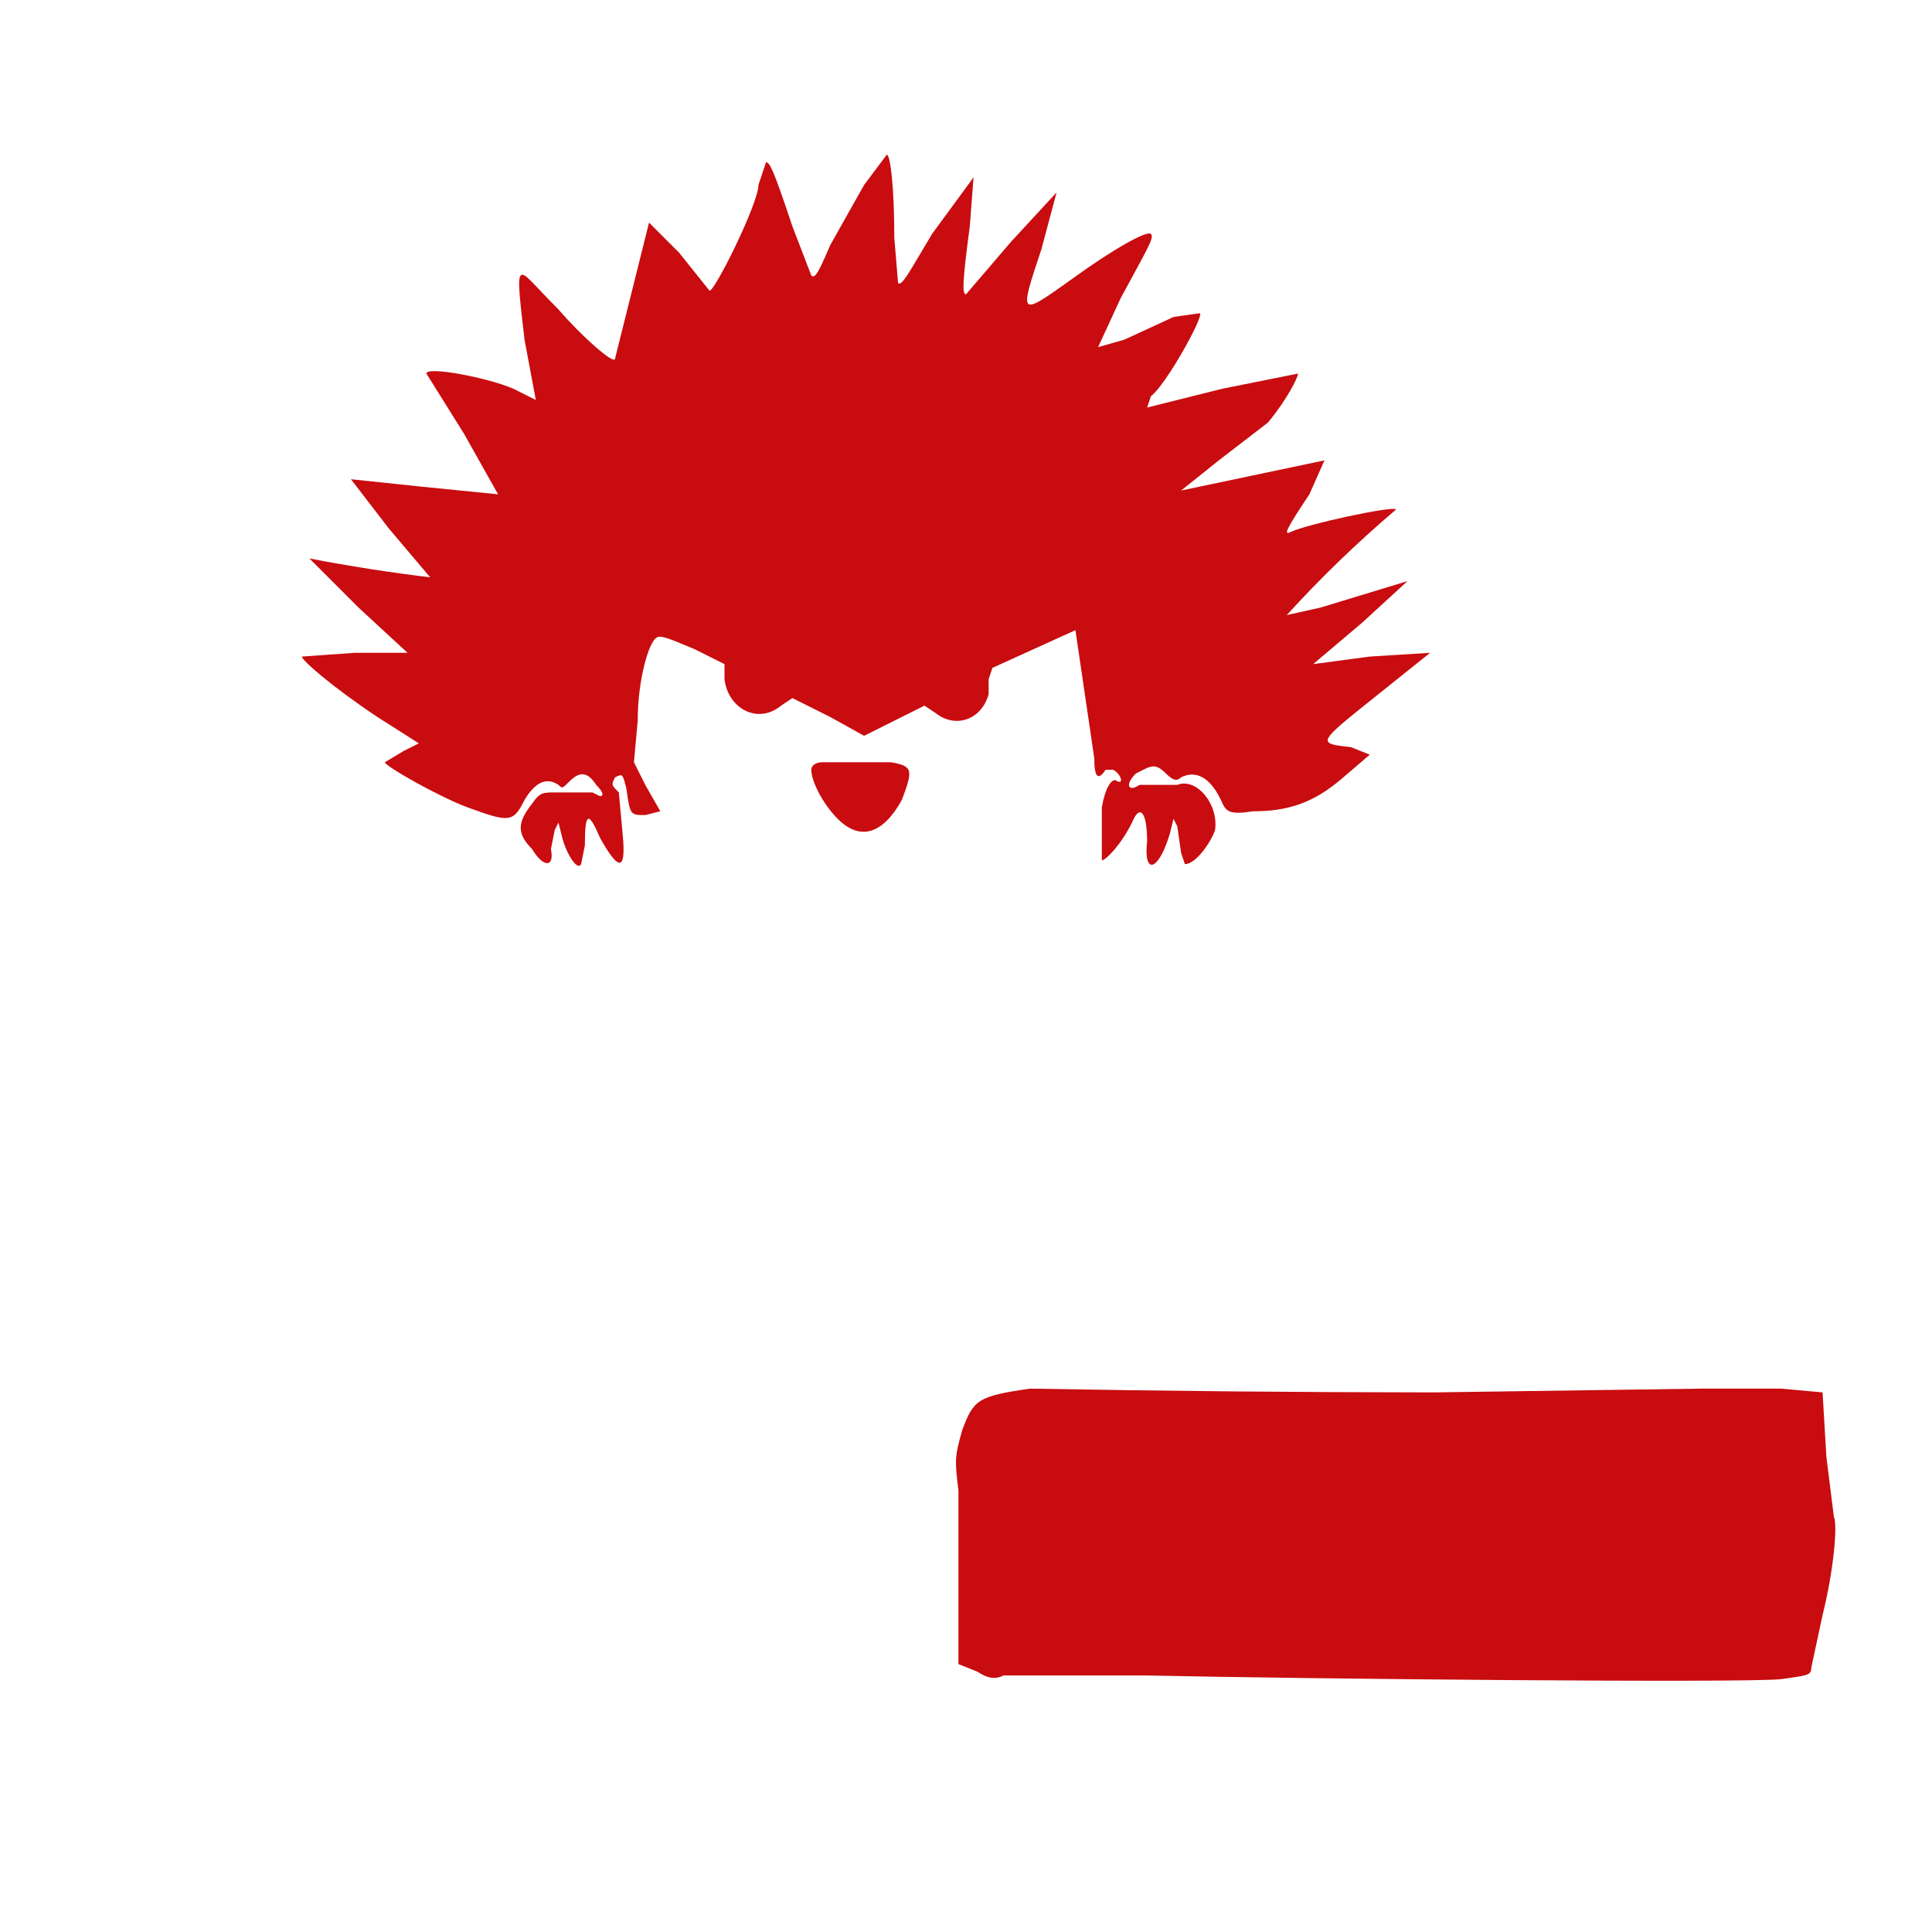
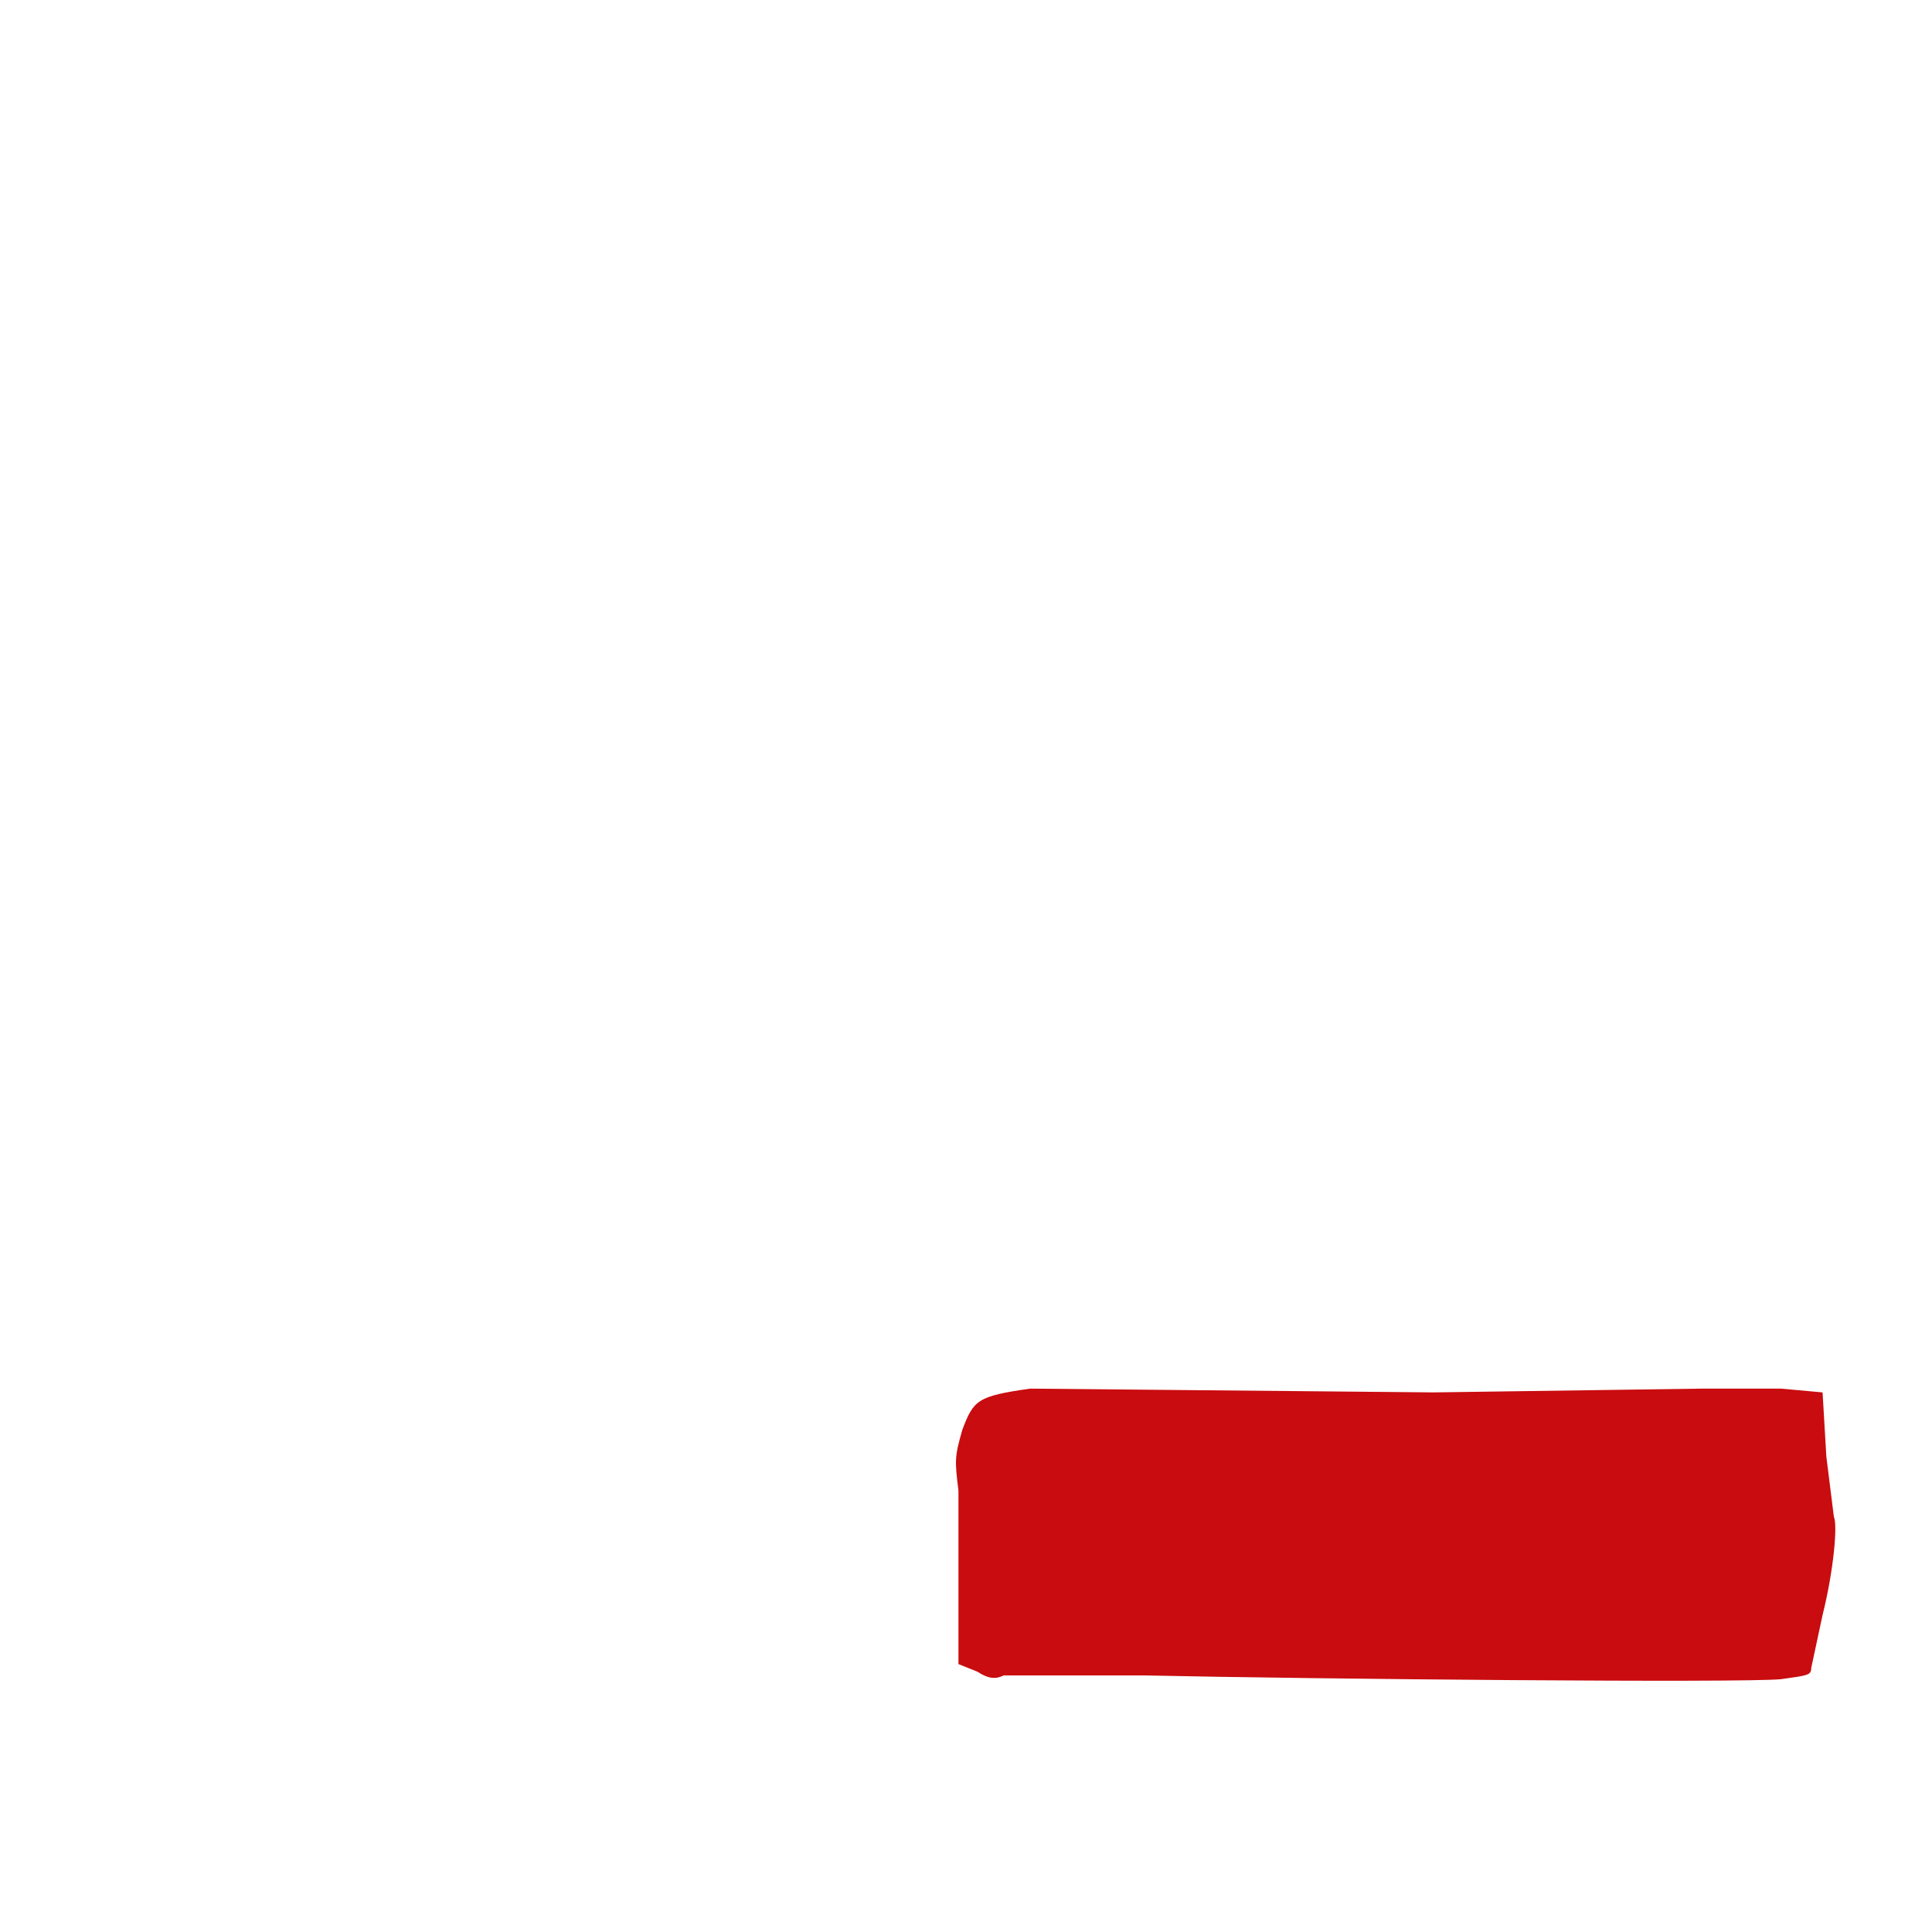
- <svg xmlns="http://www.w3.org/2000/svg" id="svg203" version="1" viewBox="0 0 512 512">
-   <defs id="defs195">
-     <style id="style193">.red{fill:#c90c0f}</style>
-   </defs>
-   <path id="path197" d="M229 49l-9 16c-3 7-4 9-5 8l-5-13c-5-15-6-17-7-17l-2 6c0 5-12 29-13 28l-8-10-8-8-9 36c0 2-9-6-15-13-7-7-9-10-10-9s0 8 1 17l3 16-6-3c-7-3-23-6-23-4l10 16 9 16-20-2-19-2 10 13 11 13a471 471 0 0 1-32-5l13 13 13 12H94l-14 1c0 1 8 8 20 16l11 7-4 2-5 3c0 1 14 9 22 12 11 4 12 4 15-2 3-5 6-6 9-4 1 1 1 1 3-1 3-3 5-2 7 1 2 2 2 3 1 3l-2-1h-10c-3 0-4 0-6 3-4 5-4 8 0 12 3 5 6 5 5 0l1-5 1-2 1 4c1 4 4 9 5 7l1-5c0-9 1-9 4-2 5 9 7 9 6-1l-1-11c-2-2-2-2-1-4 2-1 2-1 3 3 1 7 1 7 5 7l4-1-4-7-3-6 1-11c0-11 3-21 5-22 1-1 5 1 10 3l8 4v4c1 8 9 12 15 7l3-2 10 5 9 5 8-4 8-4 3 2c5 4 12 2 14-5v-4l1-3 22-10 5 34c0 5 1 6 3 3h2c2 1 3 4 1 3-1-1-3 1-4 7v14c1 0 5-4 8-10 2-5 4-3 4 5-1 9 3 8 6-2l1-4 1 2 1 7 1 3c3 0 7-6 8-9 1-7-5-14-10-12h-10c-3 2-4 0-1-3 4-2 5-3 8 0 2 2 3 2 4 1 4-2 8 0 11 7 1 2 2 3 8 2 9 0 16-2 24-9l7-6-5-2c-9-1-9-1 6-13l15-12-16 1-15 2 13-11 12-11-23 7-9 2a316 316 0 0 1 29-28c-1-1-24 4-28 6-2 1-1-1 5-10l4-9-19 4-19 4 10-8 13-10c5-6 8-12 8-13l-20 4-20 5 1-3c4-3 14-21 13-22l-7 1-13 6-7 2 6-13c7-13 9-16 8-17s-10 4-21 12c-14 10-14 10-8-8l4-15-12 13-12 14c-1 0-1-3 1-18l1-13-11 15c-6 10-8 14-9 13l-1-12c0-13-1-22-2-22l-6 8z" class="red" />
-   <path id="path201" fill="#c90c0f" d="M218 202c-2 0-3 1-3 2 0 3 3 9 7 13 6 6 12 4 17-5 3-8 3-9-3-10h-18zm55 166c-14 2-15 3-18 11-2 7-2 8-1 16v12 34l5 2c3 2 5 2 7 1h37c46 1 159 2 169 1 7-1 8-1 8-3l3-14c3-12 4-24 3-26l-2-16-1-17-11-1h-21l-71 1a6107 6107 0 0 1-107-1z" class="red" />
+ <svg xmlns="http://www.w3.org/2000/svg" version="1" viewBox="0 0 512 512">
+   <path fill="#c90c0f" d="M273 368c-14 2-15 3-18 11-2 7-2 8-1 16v46l5 2c3 2 5 2 7 1h37c46 1 159 2 169 1 7-1 8-1 8-3l3-14c3-12 4-24 3-26l-2-16-1-17-11-1h-21l-71 1-107-1z" />
</svg>
